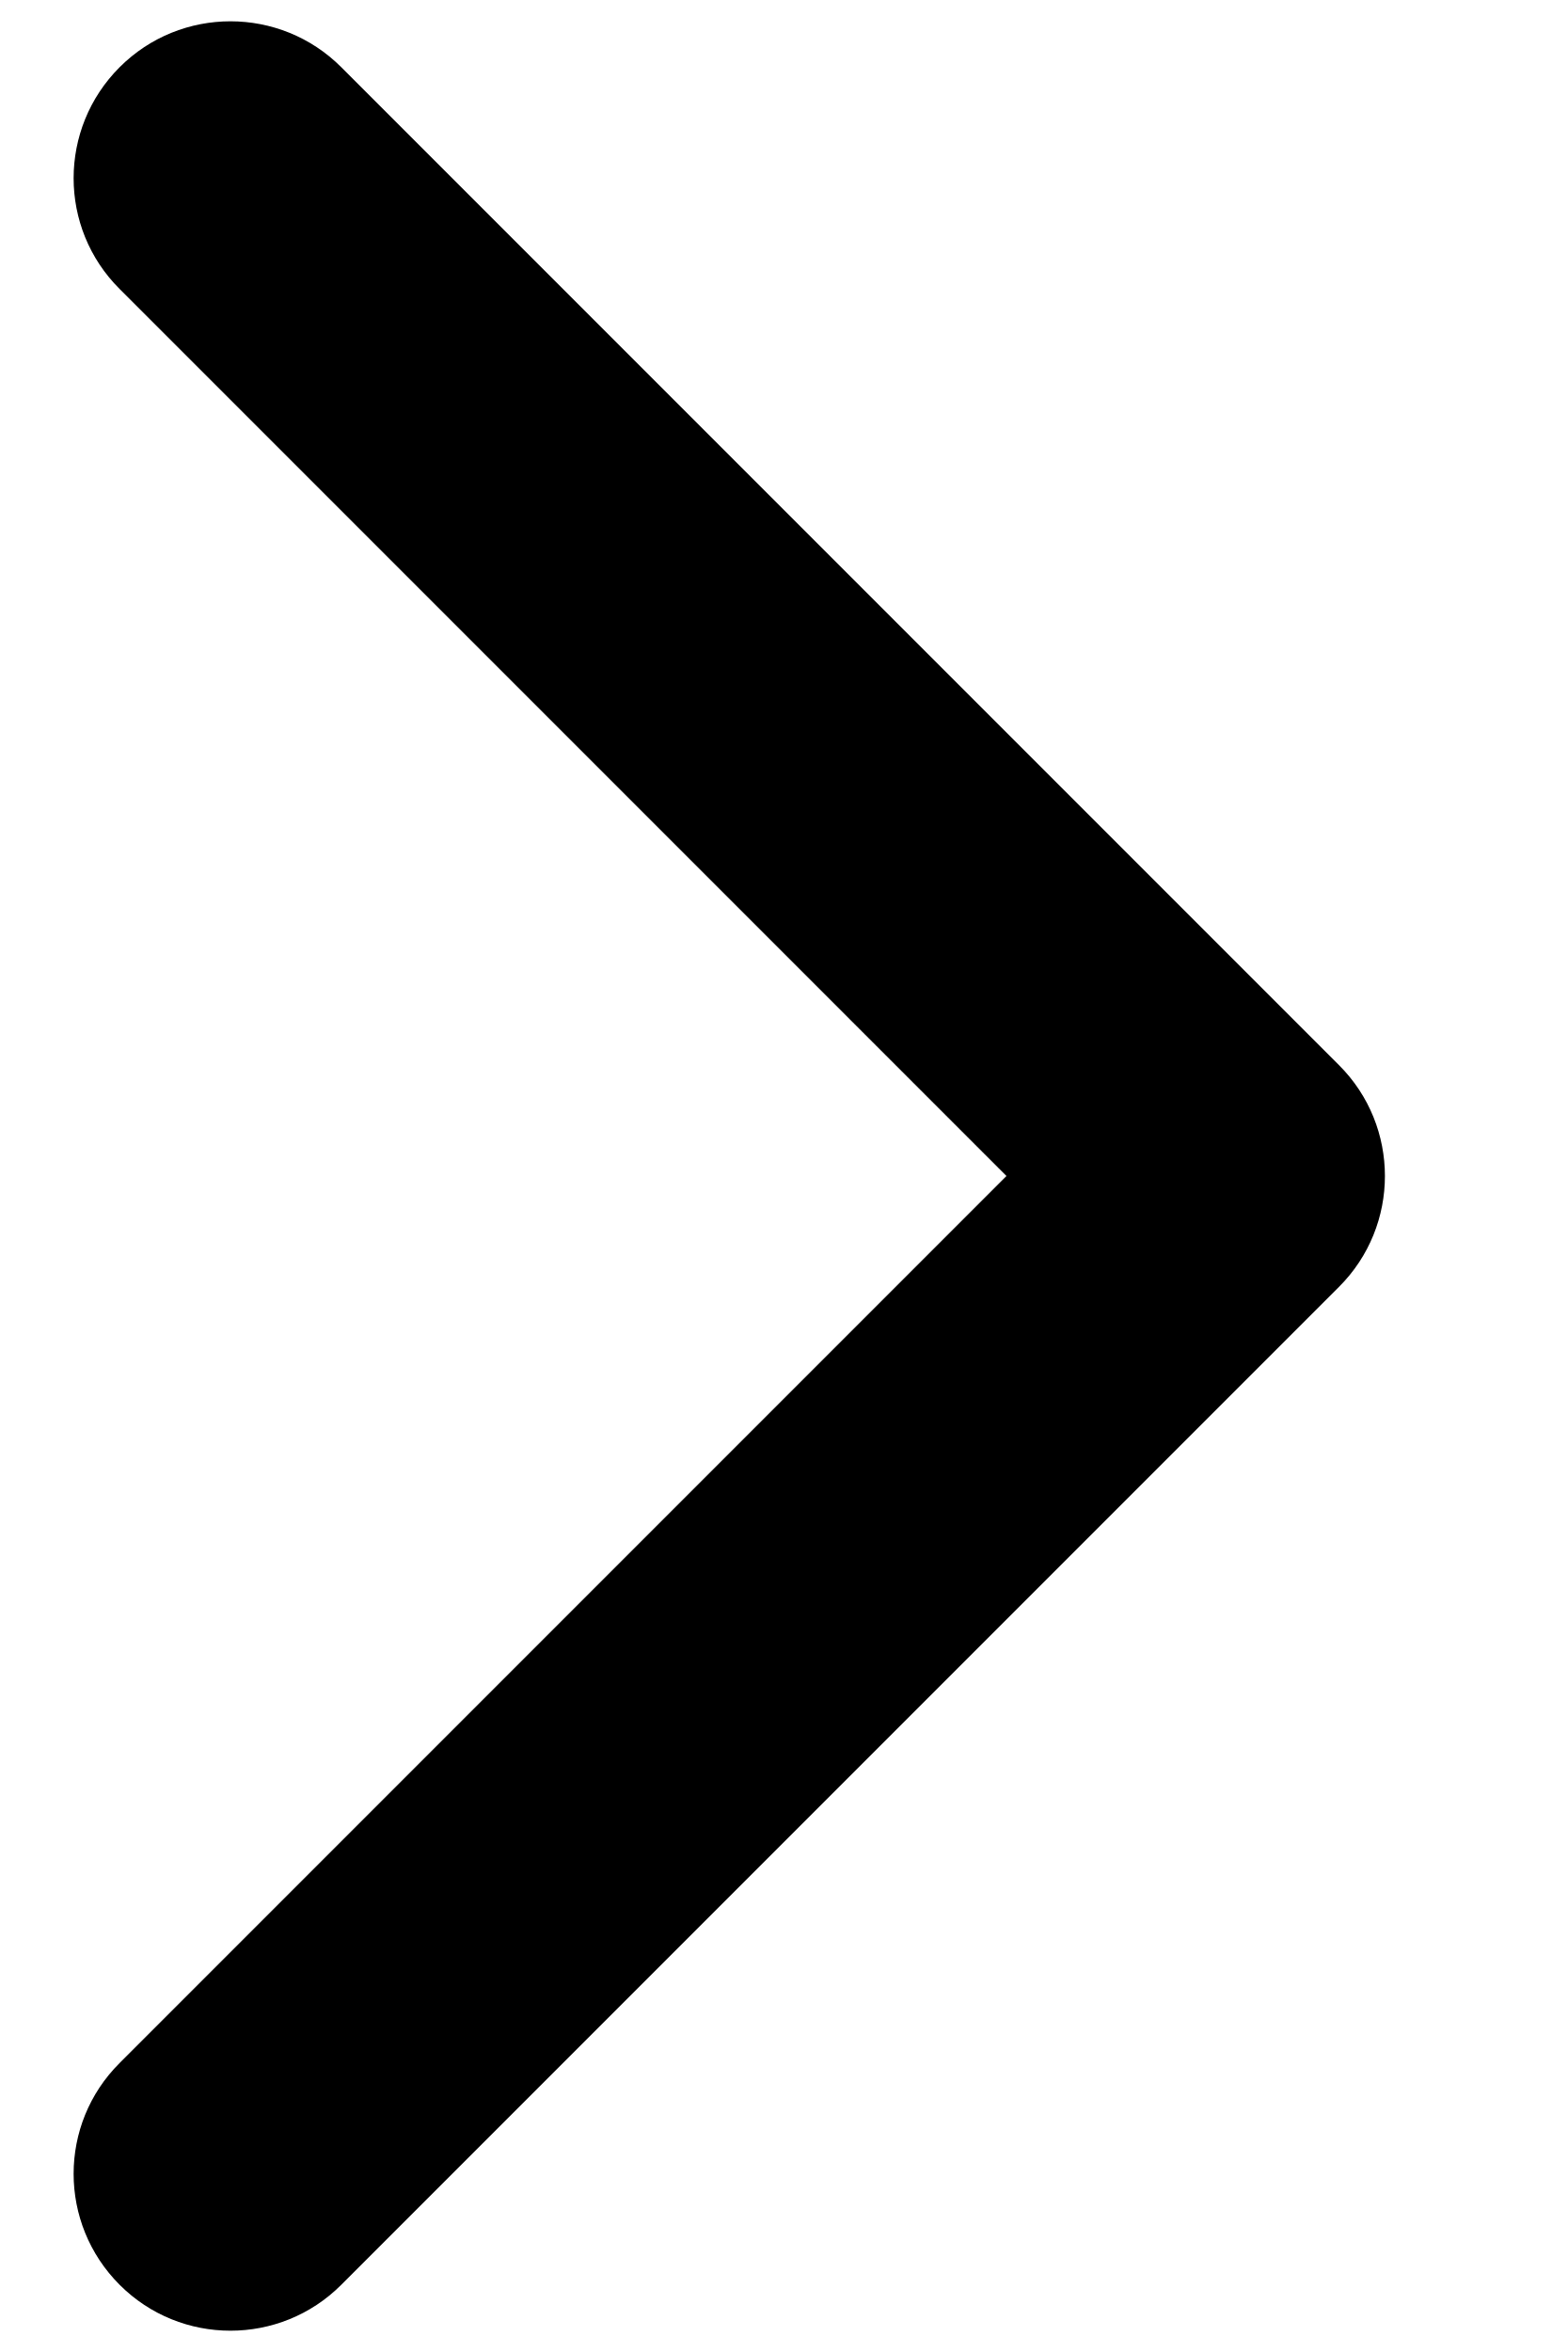
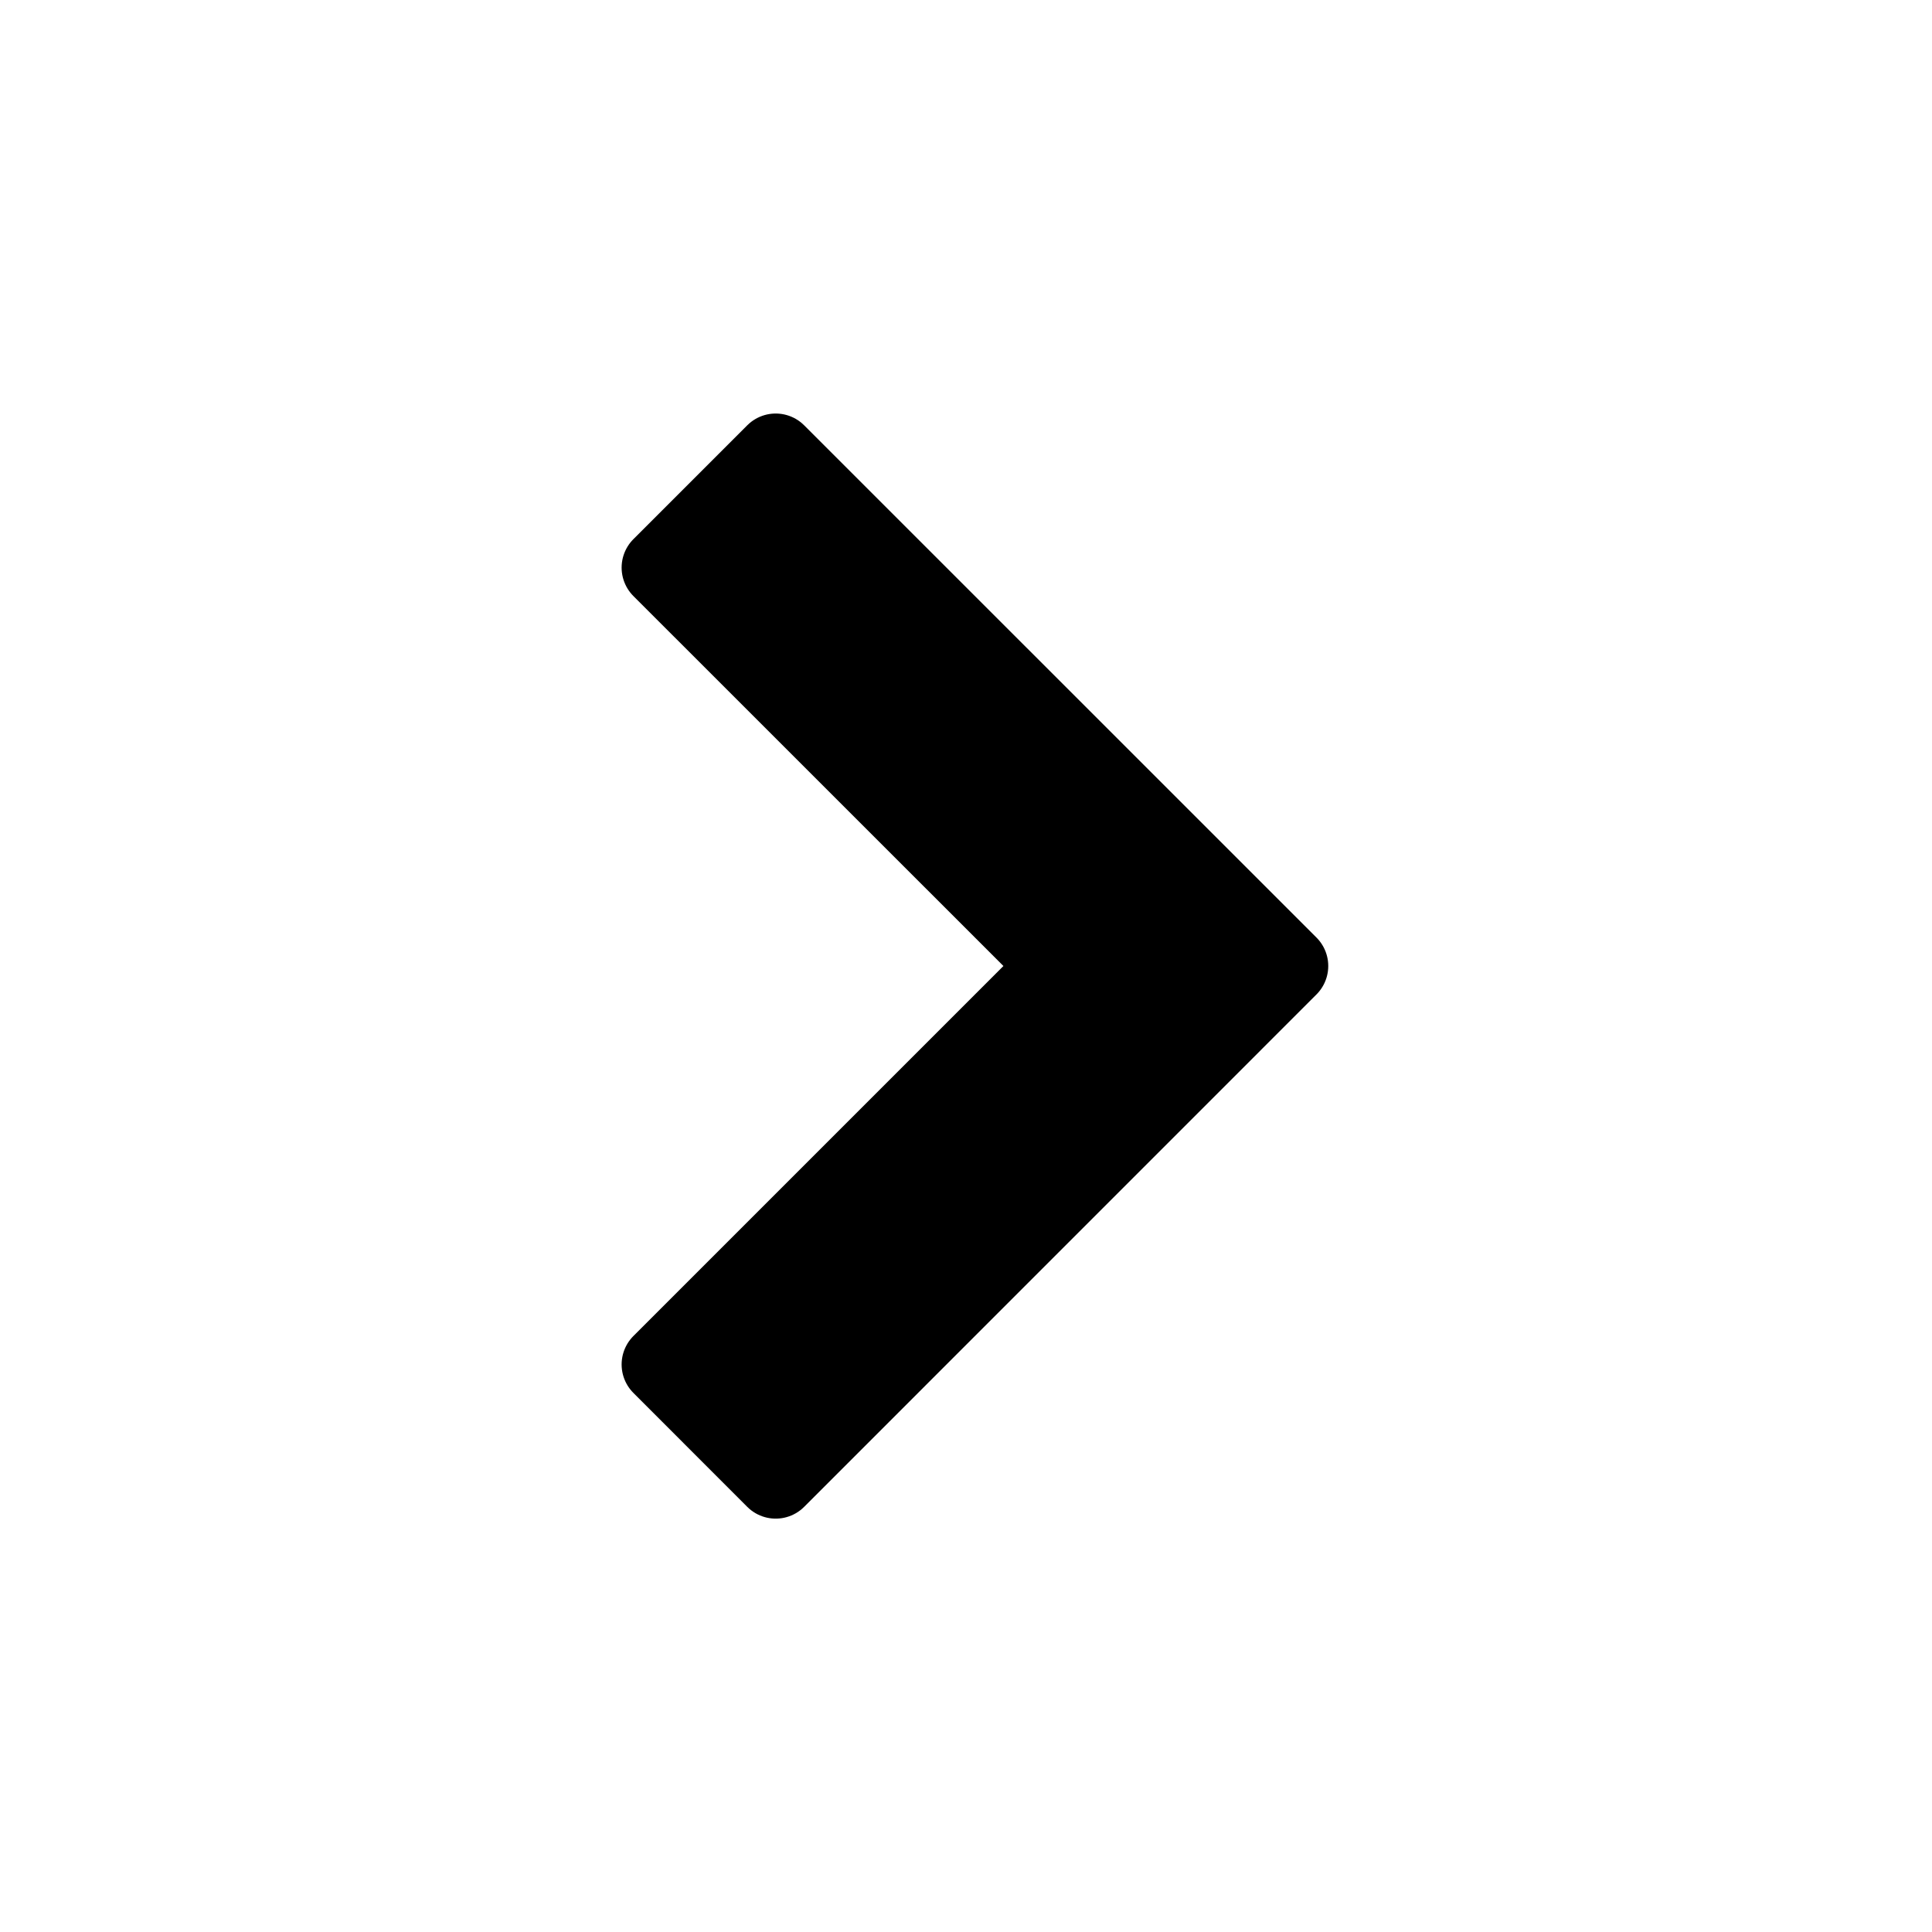
- <svg xmlns="http://www.w3.org/2000/svg" width="6" height="9" viewBox="0 0 6 9" fill="none">
-   <path d="M4.7 3.9C4.369 3.9 4.1 4.169 4.1 4.5C4.1 4.831 4.369 5.1 4.7 5.1V3.9ZM5.125 4.924C5.359 4.69 5.359 4.31 5.125 4.076L1.306 0.257C1.072 0.023 0.692 0.023 0.458 0.257C0.223 0.492 0.223 0.872 0.458 1.106L3.852 4.5L0.458 7.894C0.223 8.128 0.223 8.508 0.458 8.743C0.692 8.977 1.072 8.977 1.306 8.743L5.125 4.924ZM4.7 5.1H4.7V3.9H4.7V5.1Z" fill="currentColor" />
+ <svg xmlns="http://www.w3.org/2000/svg" width="200" height="200" viewBox="0 0 24 24">
+   <path d="M13.172 12        L8.222 7.051        L9.636 5.637        L16 12        L9.636 18.365        L8.222 16.95        Z" fill="currentColor" stroke="currentColor" stroke-width="1" stroke-linecap="round" stroke-linejoin="round" />
</svg>
